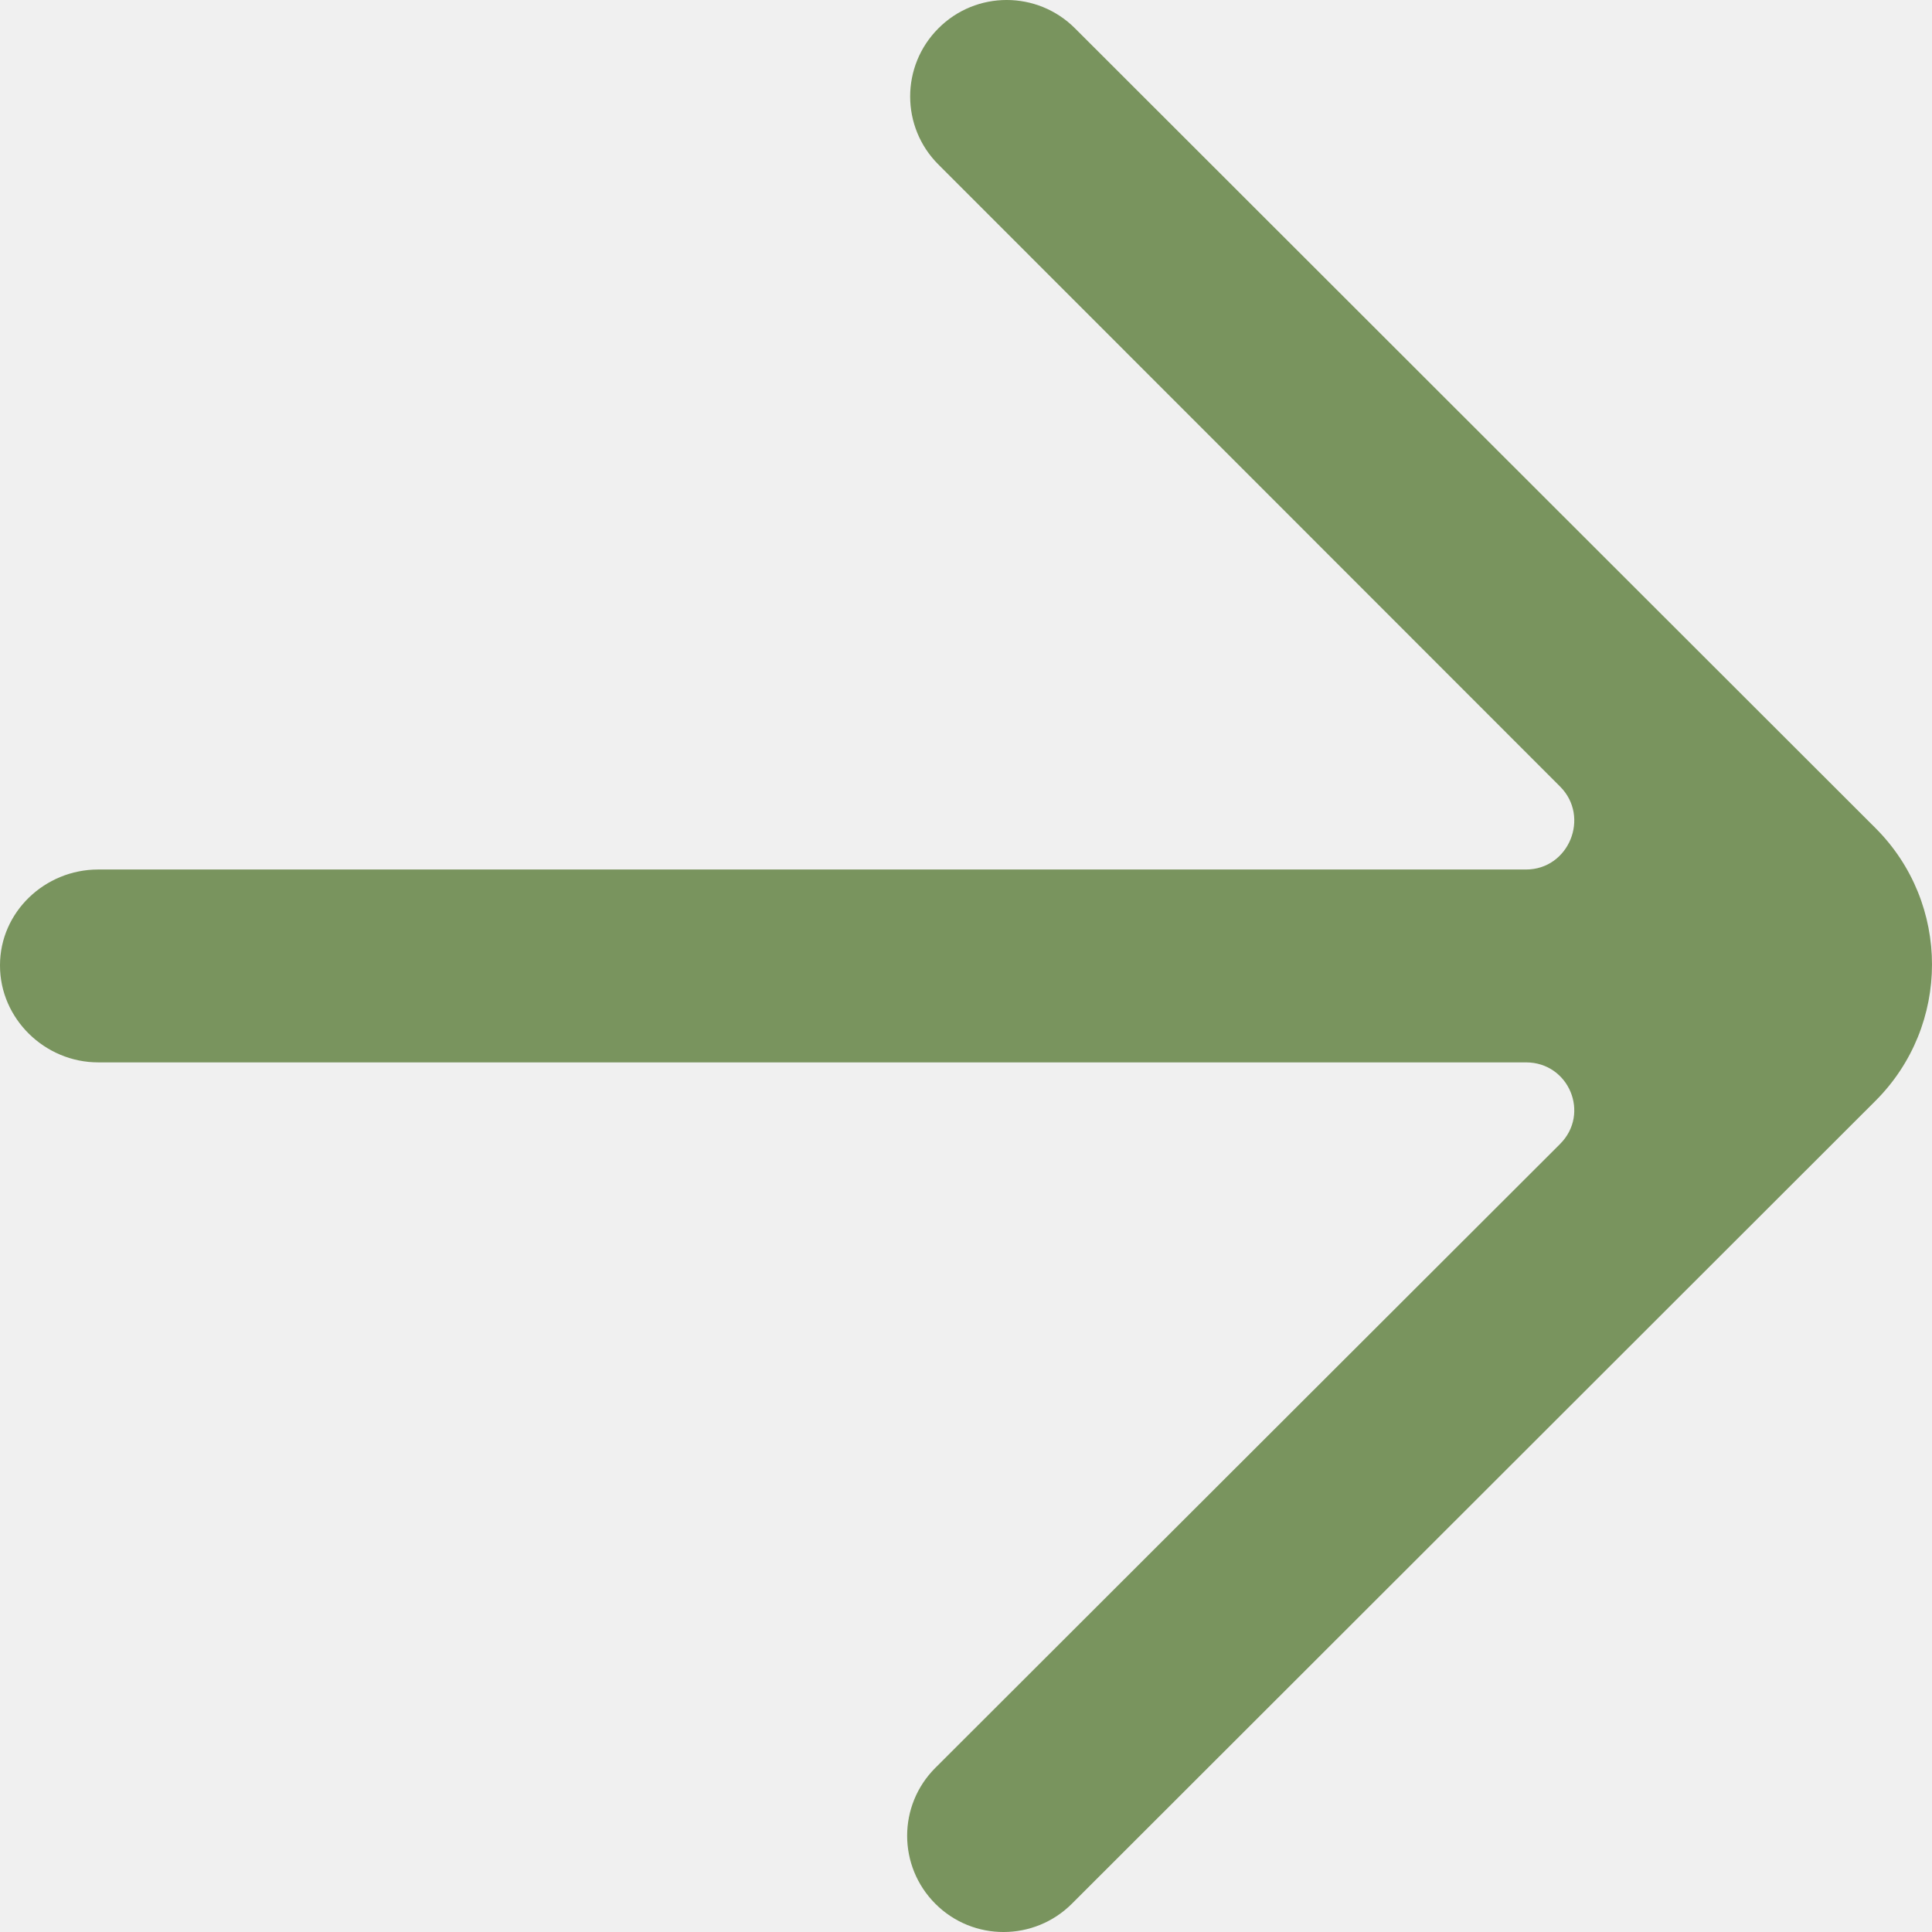
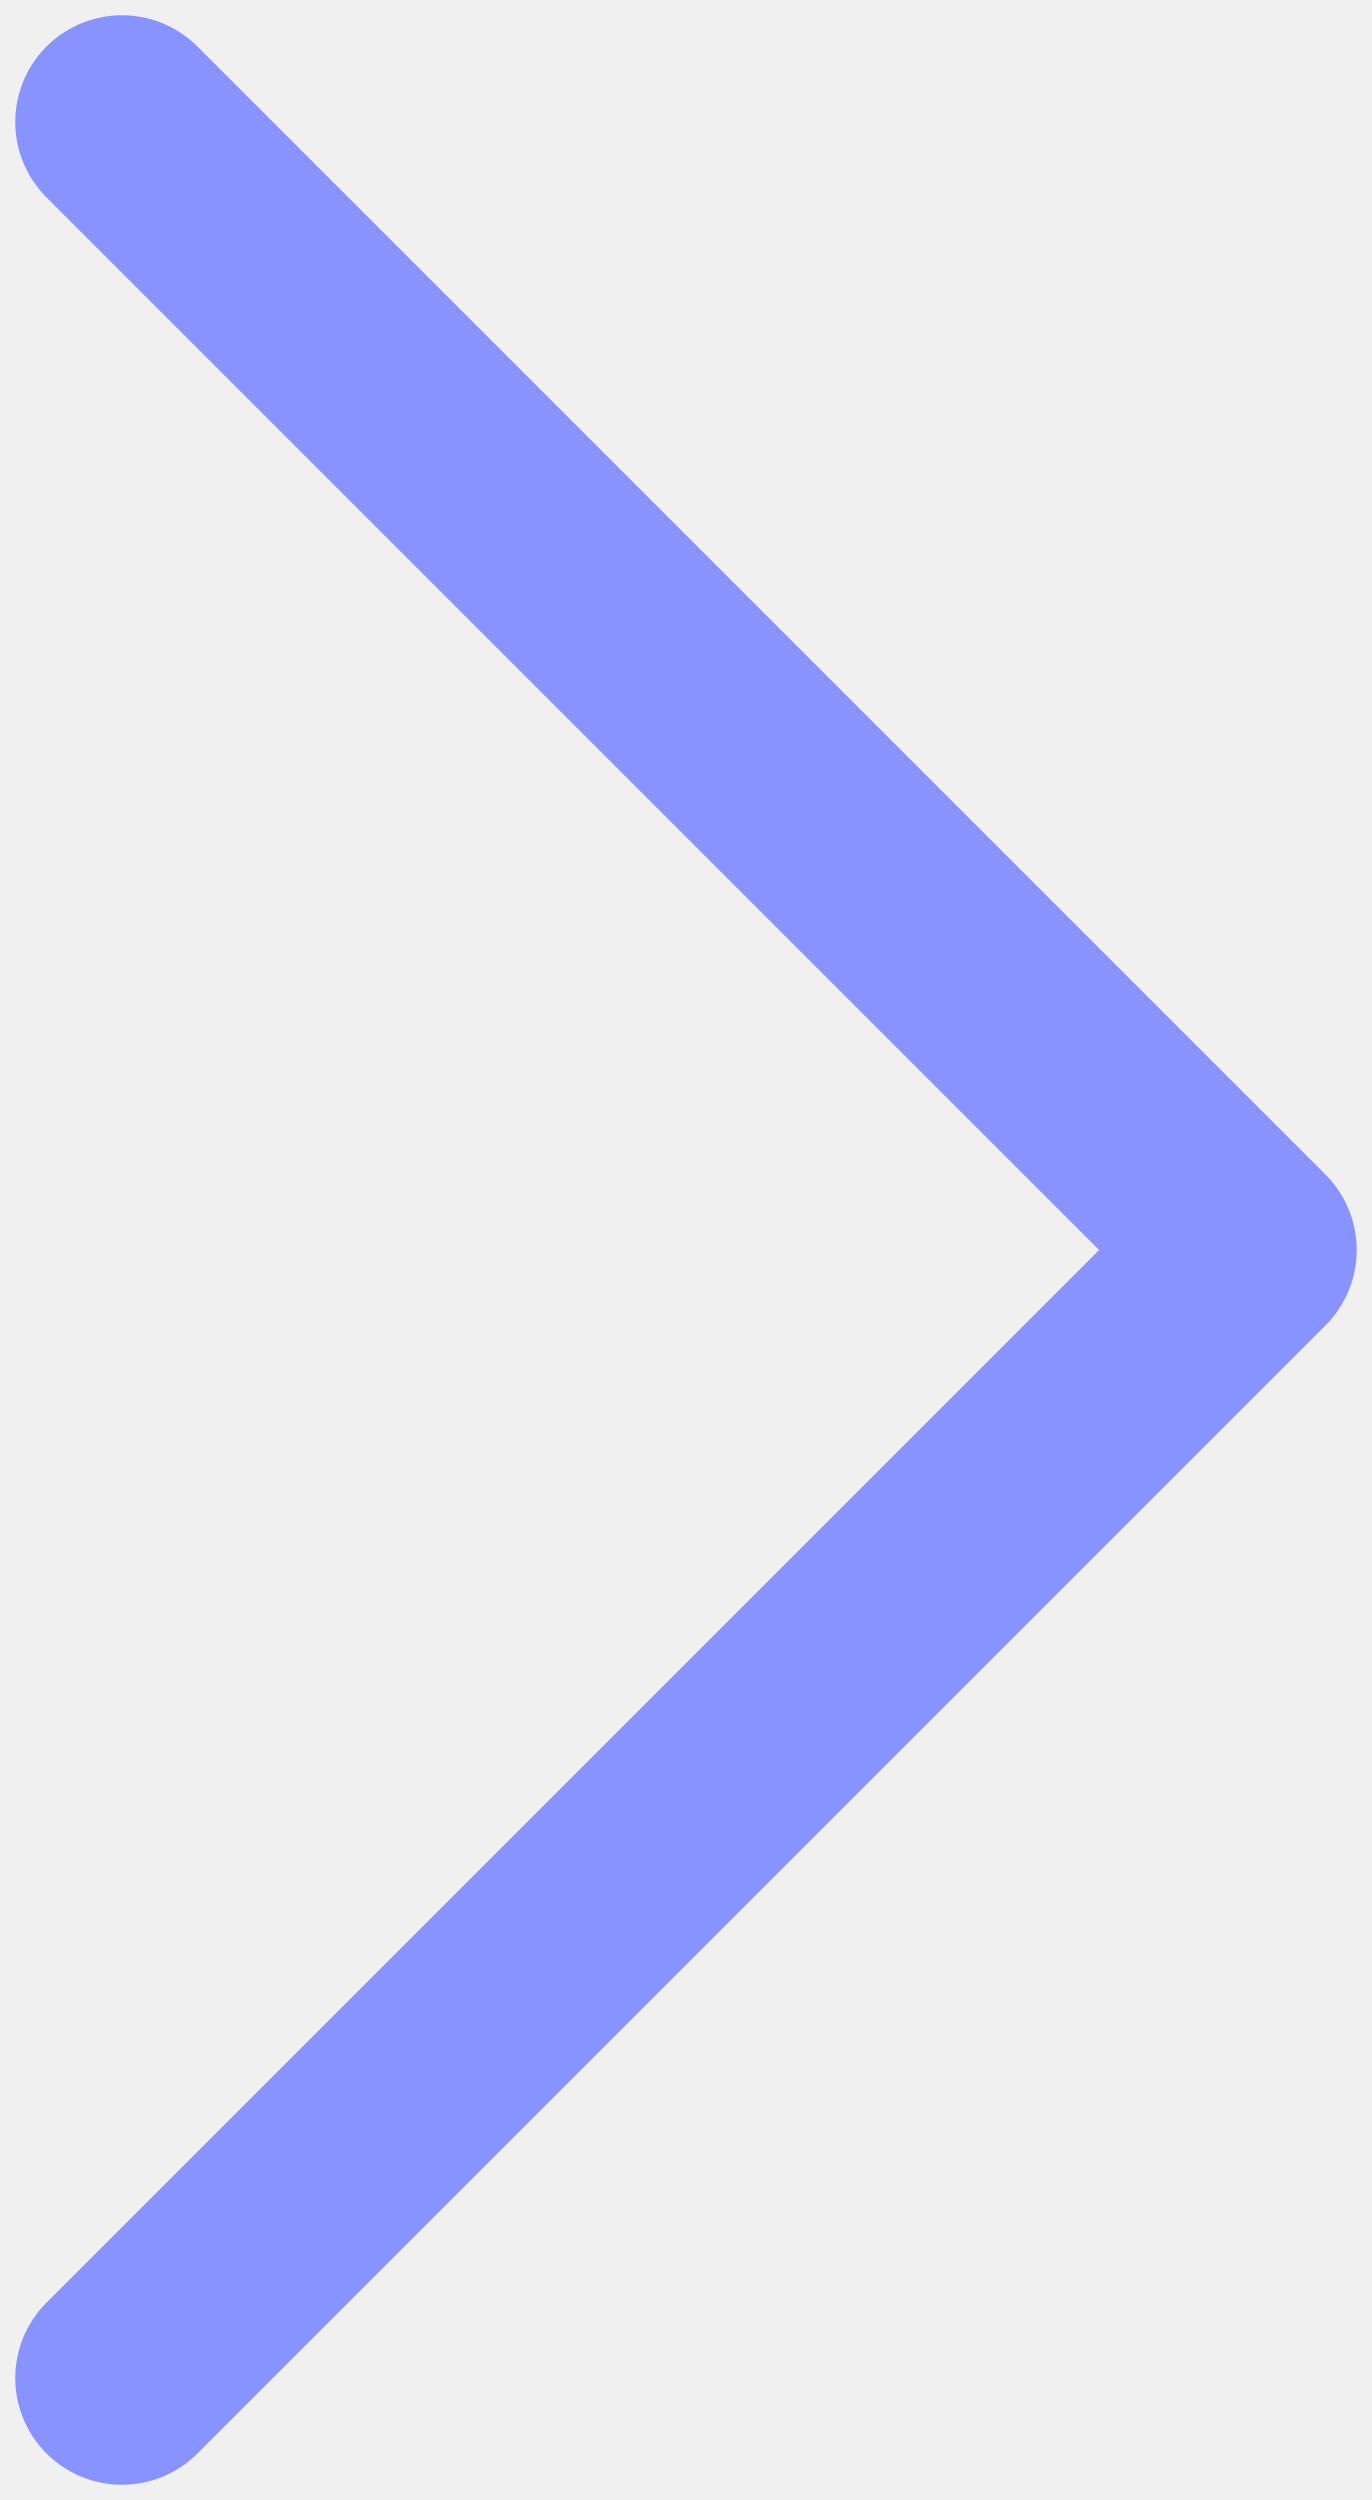
- <svg xmlns="http://www.w3.org/2000/svg" width="52" height="52" viewBox="0 0 52 52" fill="none">
-   <g clip-path="url(#clip0_18_668)">
-     <path fill-rule="evenodd" clip-rule="evenodd" d="M28.932 0.761C27.916 -0.254 26.272 -0.254 25.259 0.761C24.243 1.776 24.243 3.418 25.259 4.43L41.989 21.169C42.807 21.986 42.228 23.403 41.072 23.403H2.642C1.208 23.403 0 24.546 0 25.979V25.989C0 27.422 1.208 28.594 2.642 28.594H41.072C42.228 28.594 42.807 29.973 41.989 30.791L25.178 47.579C24.162 48.591 24.162 50.228 25.178 51.243C26.191 52.255 27.836 52.252 28.851 51.238L50.478 29.63C52.507 27.603 52.507 24.314 50.478 22.287C50.008 21.82 28.462 0.291 28.932 0.761Z" fill="#79945E" />
-   </g>
-   <defs>
-     <clipPath id="clip0_18_668">
-       <rect width="52" height="52" fill="white" />
-     </clipPath>
-   </defs>
+ <svg xmlns="http://www.w3.org/2000/svg" width="45" height="82" viewBox="0 0 45 82" fill="none">
+   <path d="M4 4L41 41L4 78" stroke="#8893FF" stroke-width="7" stroke-linecap="round" stroke-linejoin="round" />
</svg>
